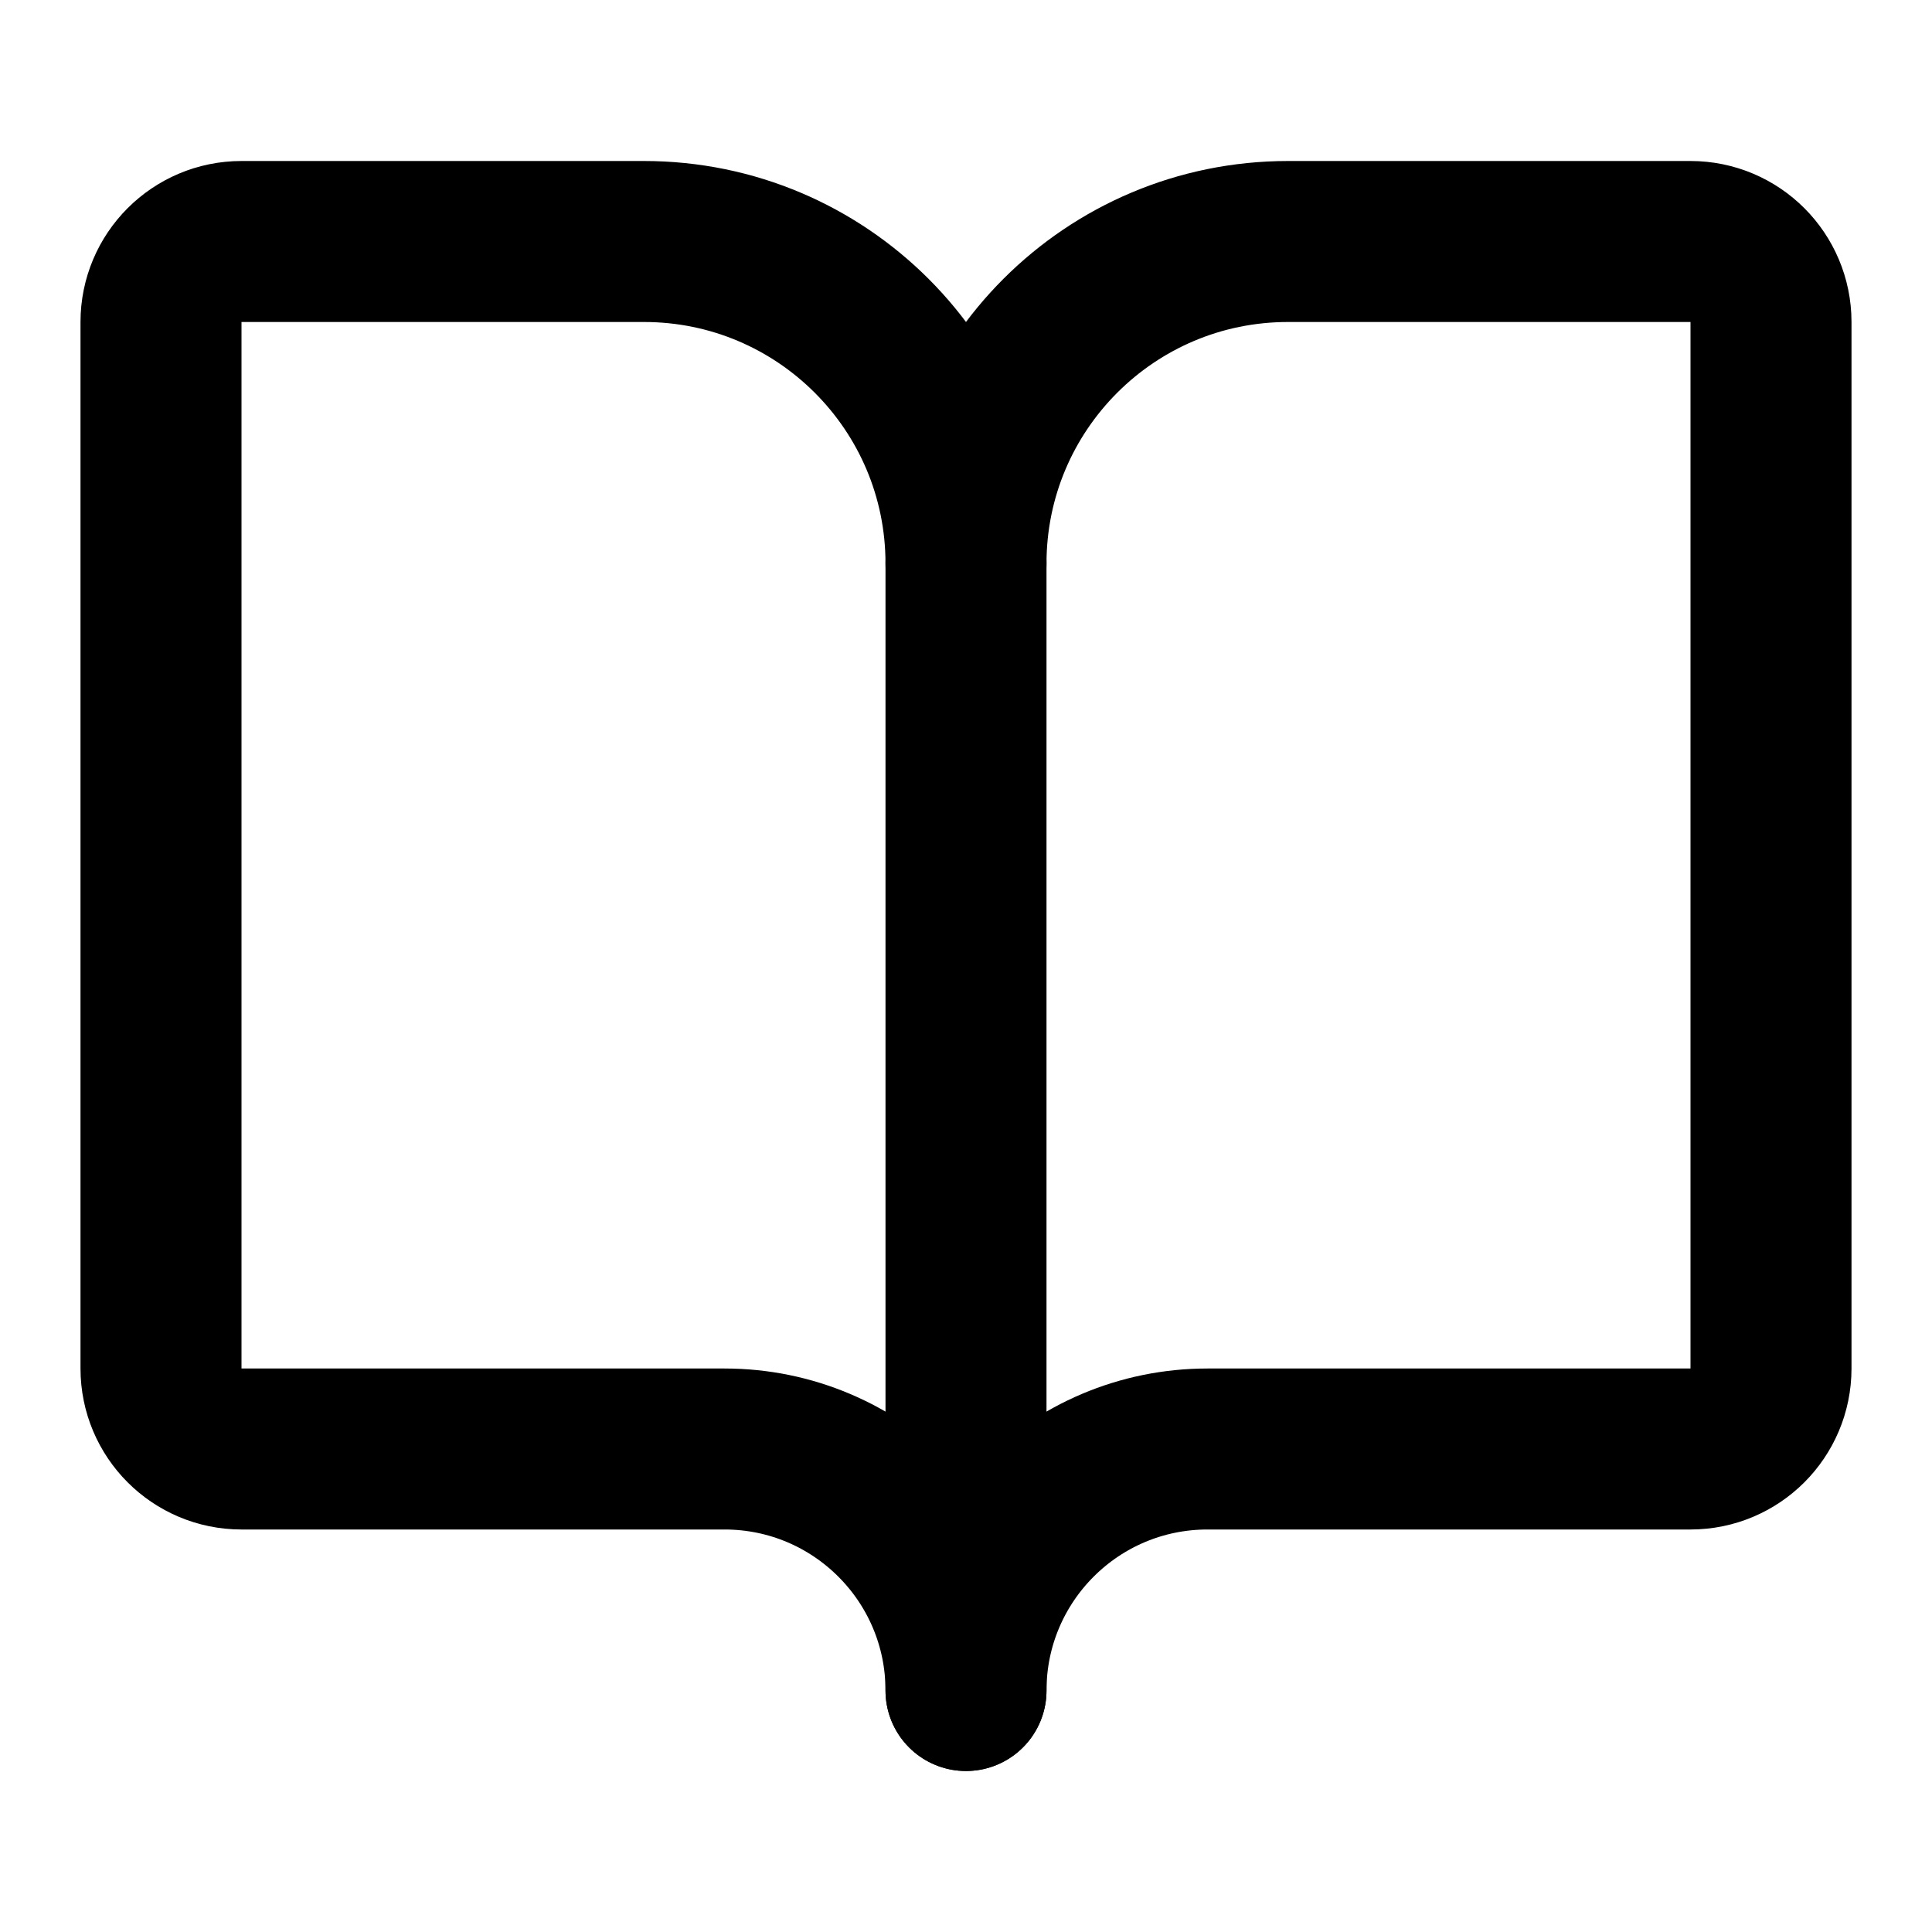
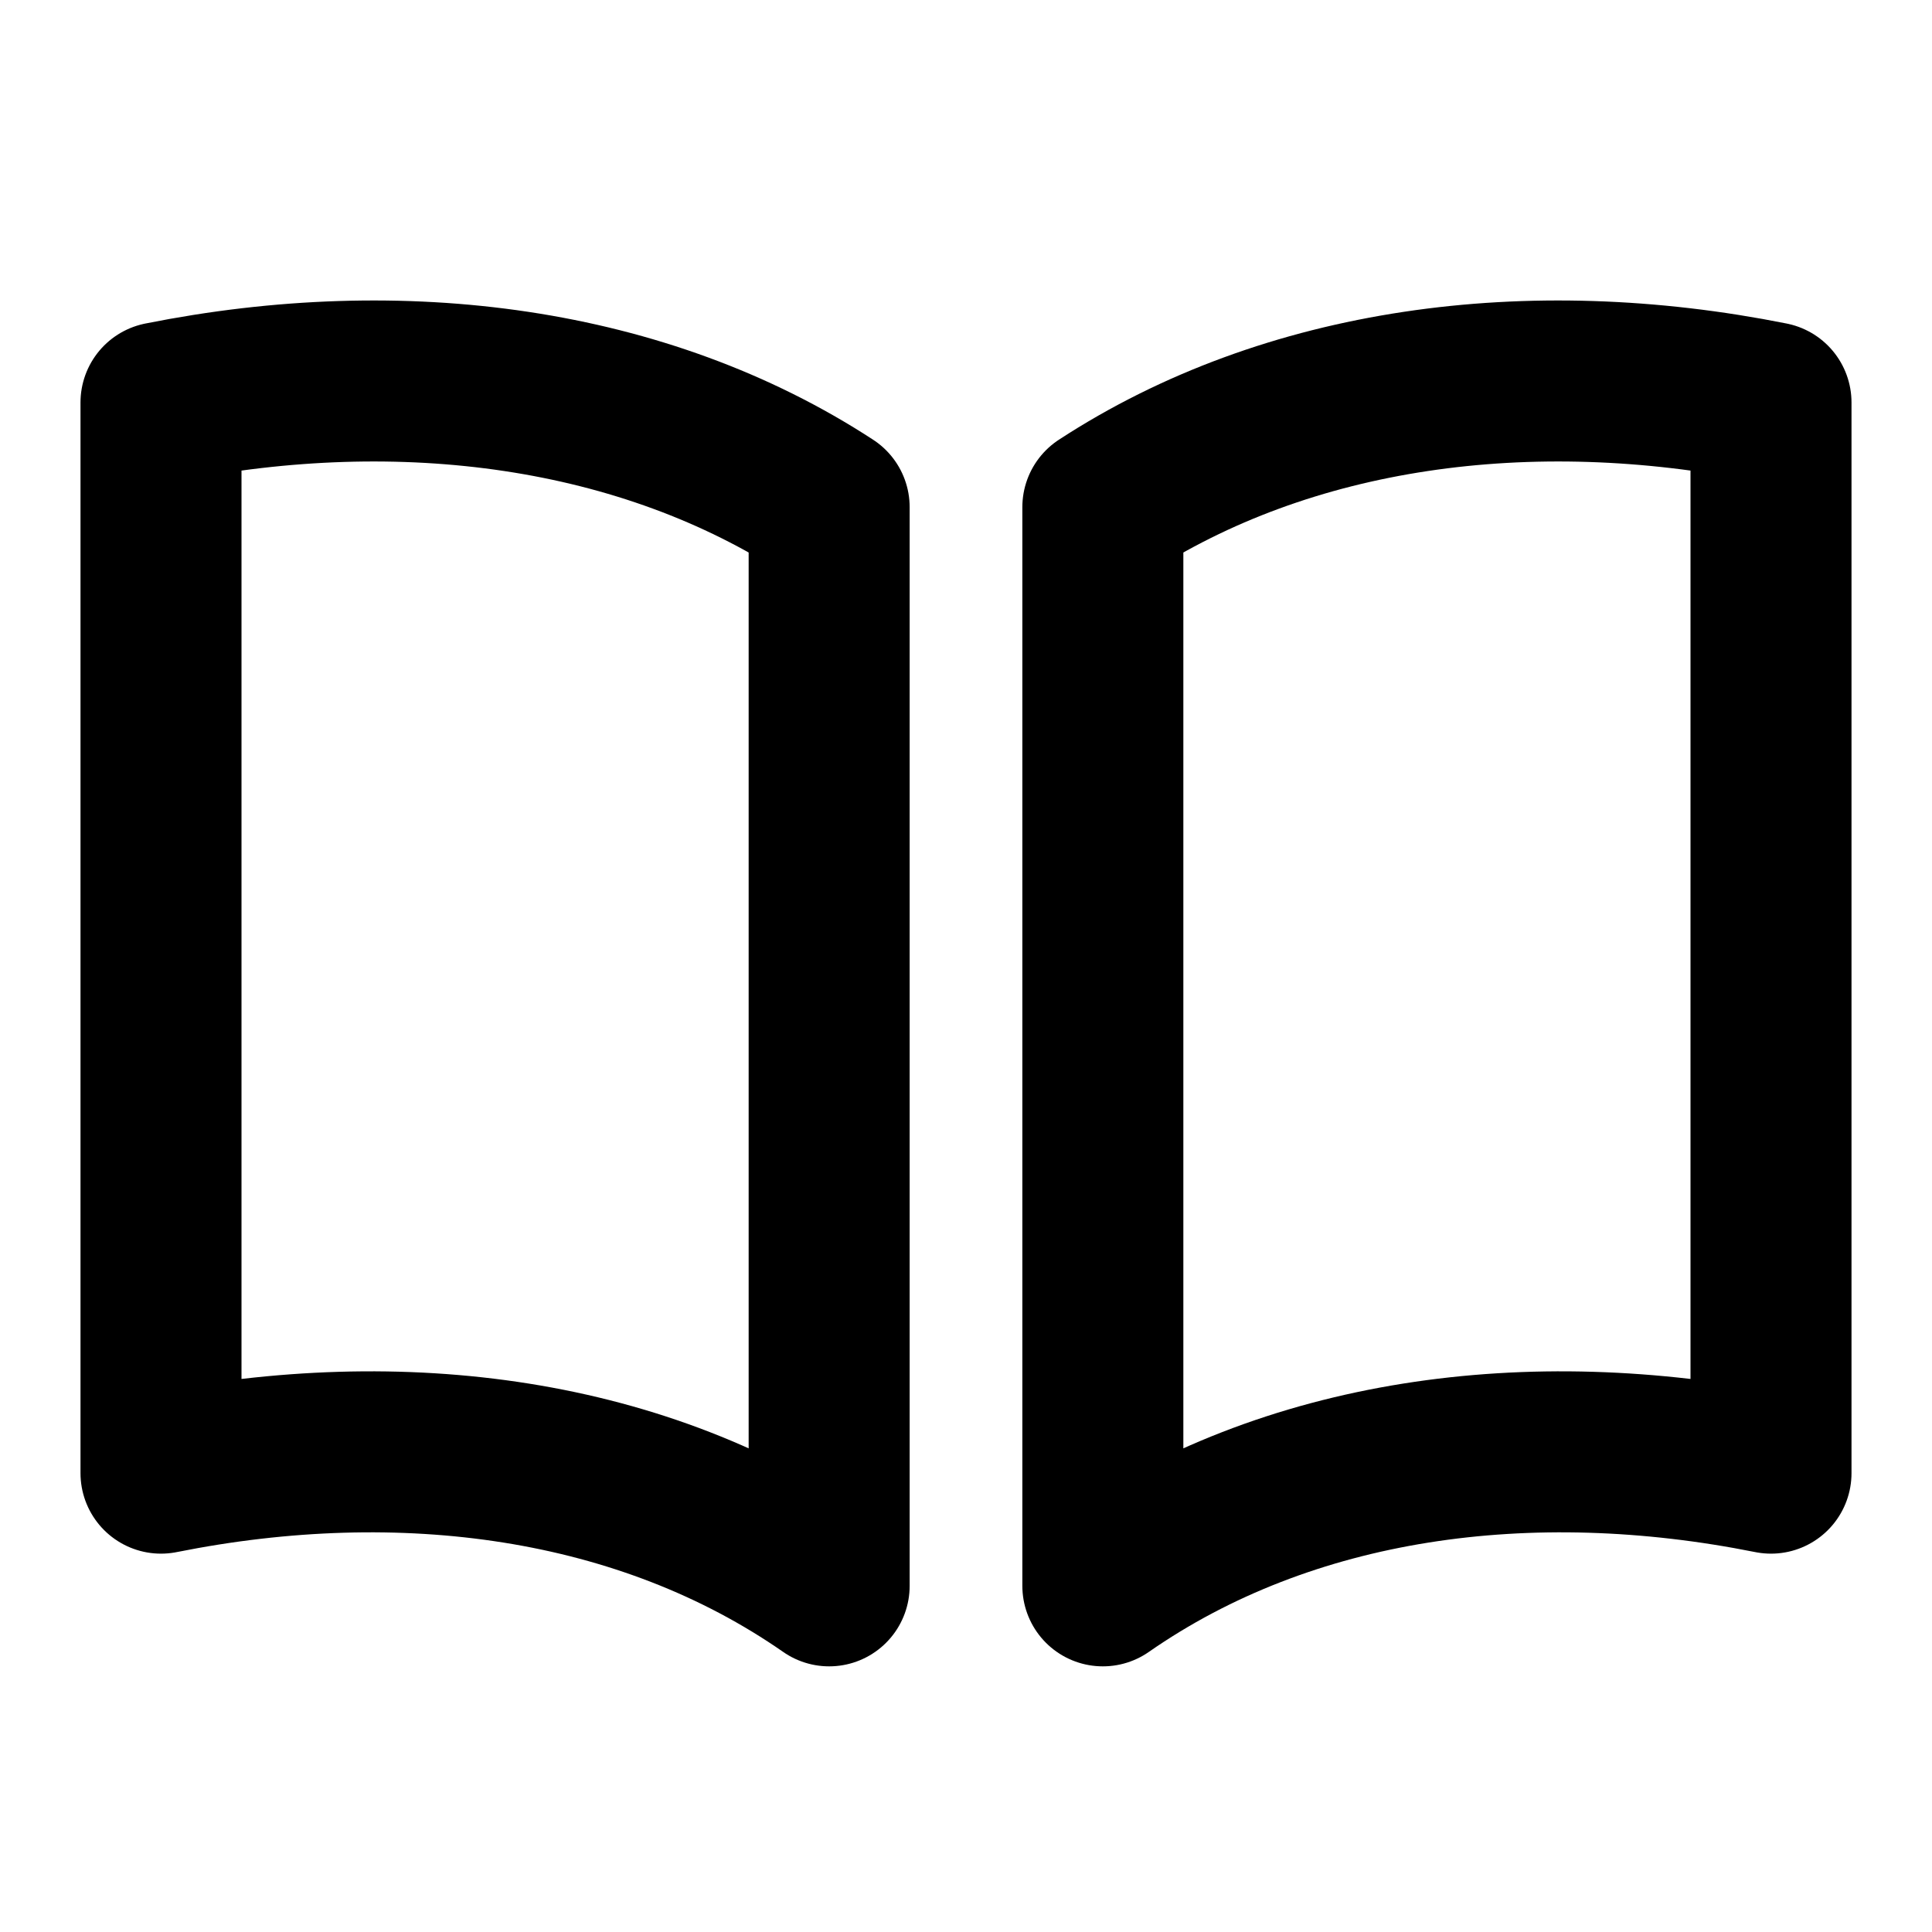
<svg xmlns="http://www.w3.org/2000/svg" width="24" height="24" viewBox="0 0 24 24" fill="none" stroke="currentColor" stroke-width="2" stroke-linecap="round" stroke-linejoin="round">
-   <path d="M12 7v14" />
-   <path d="M3 18a1 1 0 0 1-1-1V4a1 1 0 0 1 1-1h5a4 4 0 0 1 4 4 4 4 0 0 1 4-4h5a1 1 0 0 1 1 1v13a1 1 0 0 1-1 1h-6a3 3 0 0 0-3 3 3 3 0 0 0-3-3z" />
+   <path d="M10.3 6.3C8 4.8 5 4.4 2 5v13.3c3-.6 6-.2 8.3 1.4z" />
+   <path d="M13.7 6.3c2.3-1.5 5.3-1.9 8.3-1.3v13.3c-3-.6-6-.2-8.3 1.4z" />
</svg>
